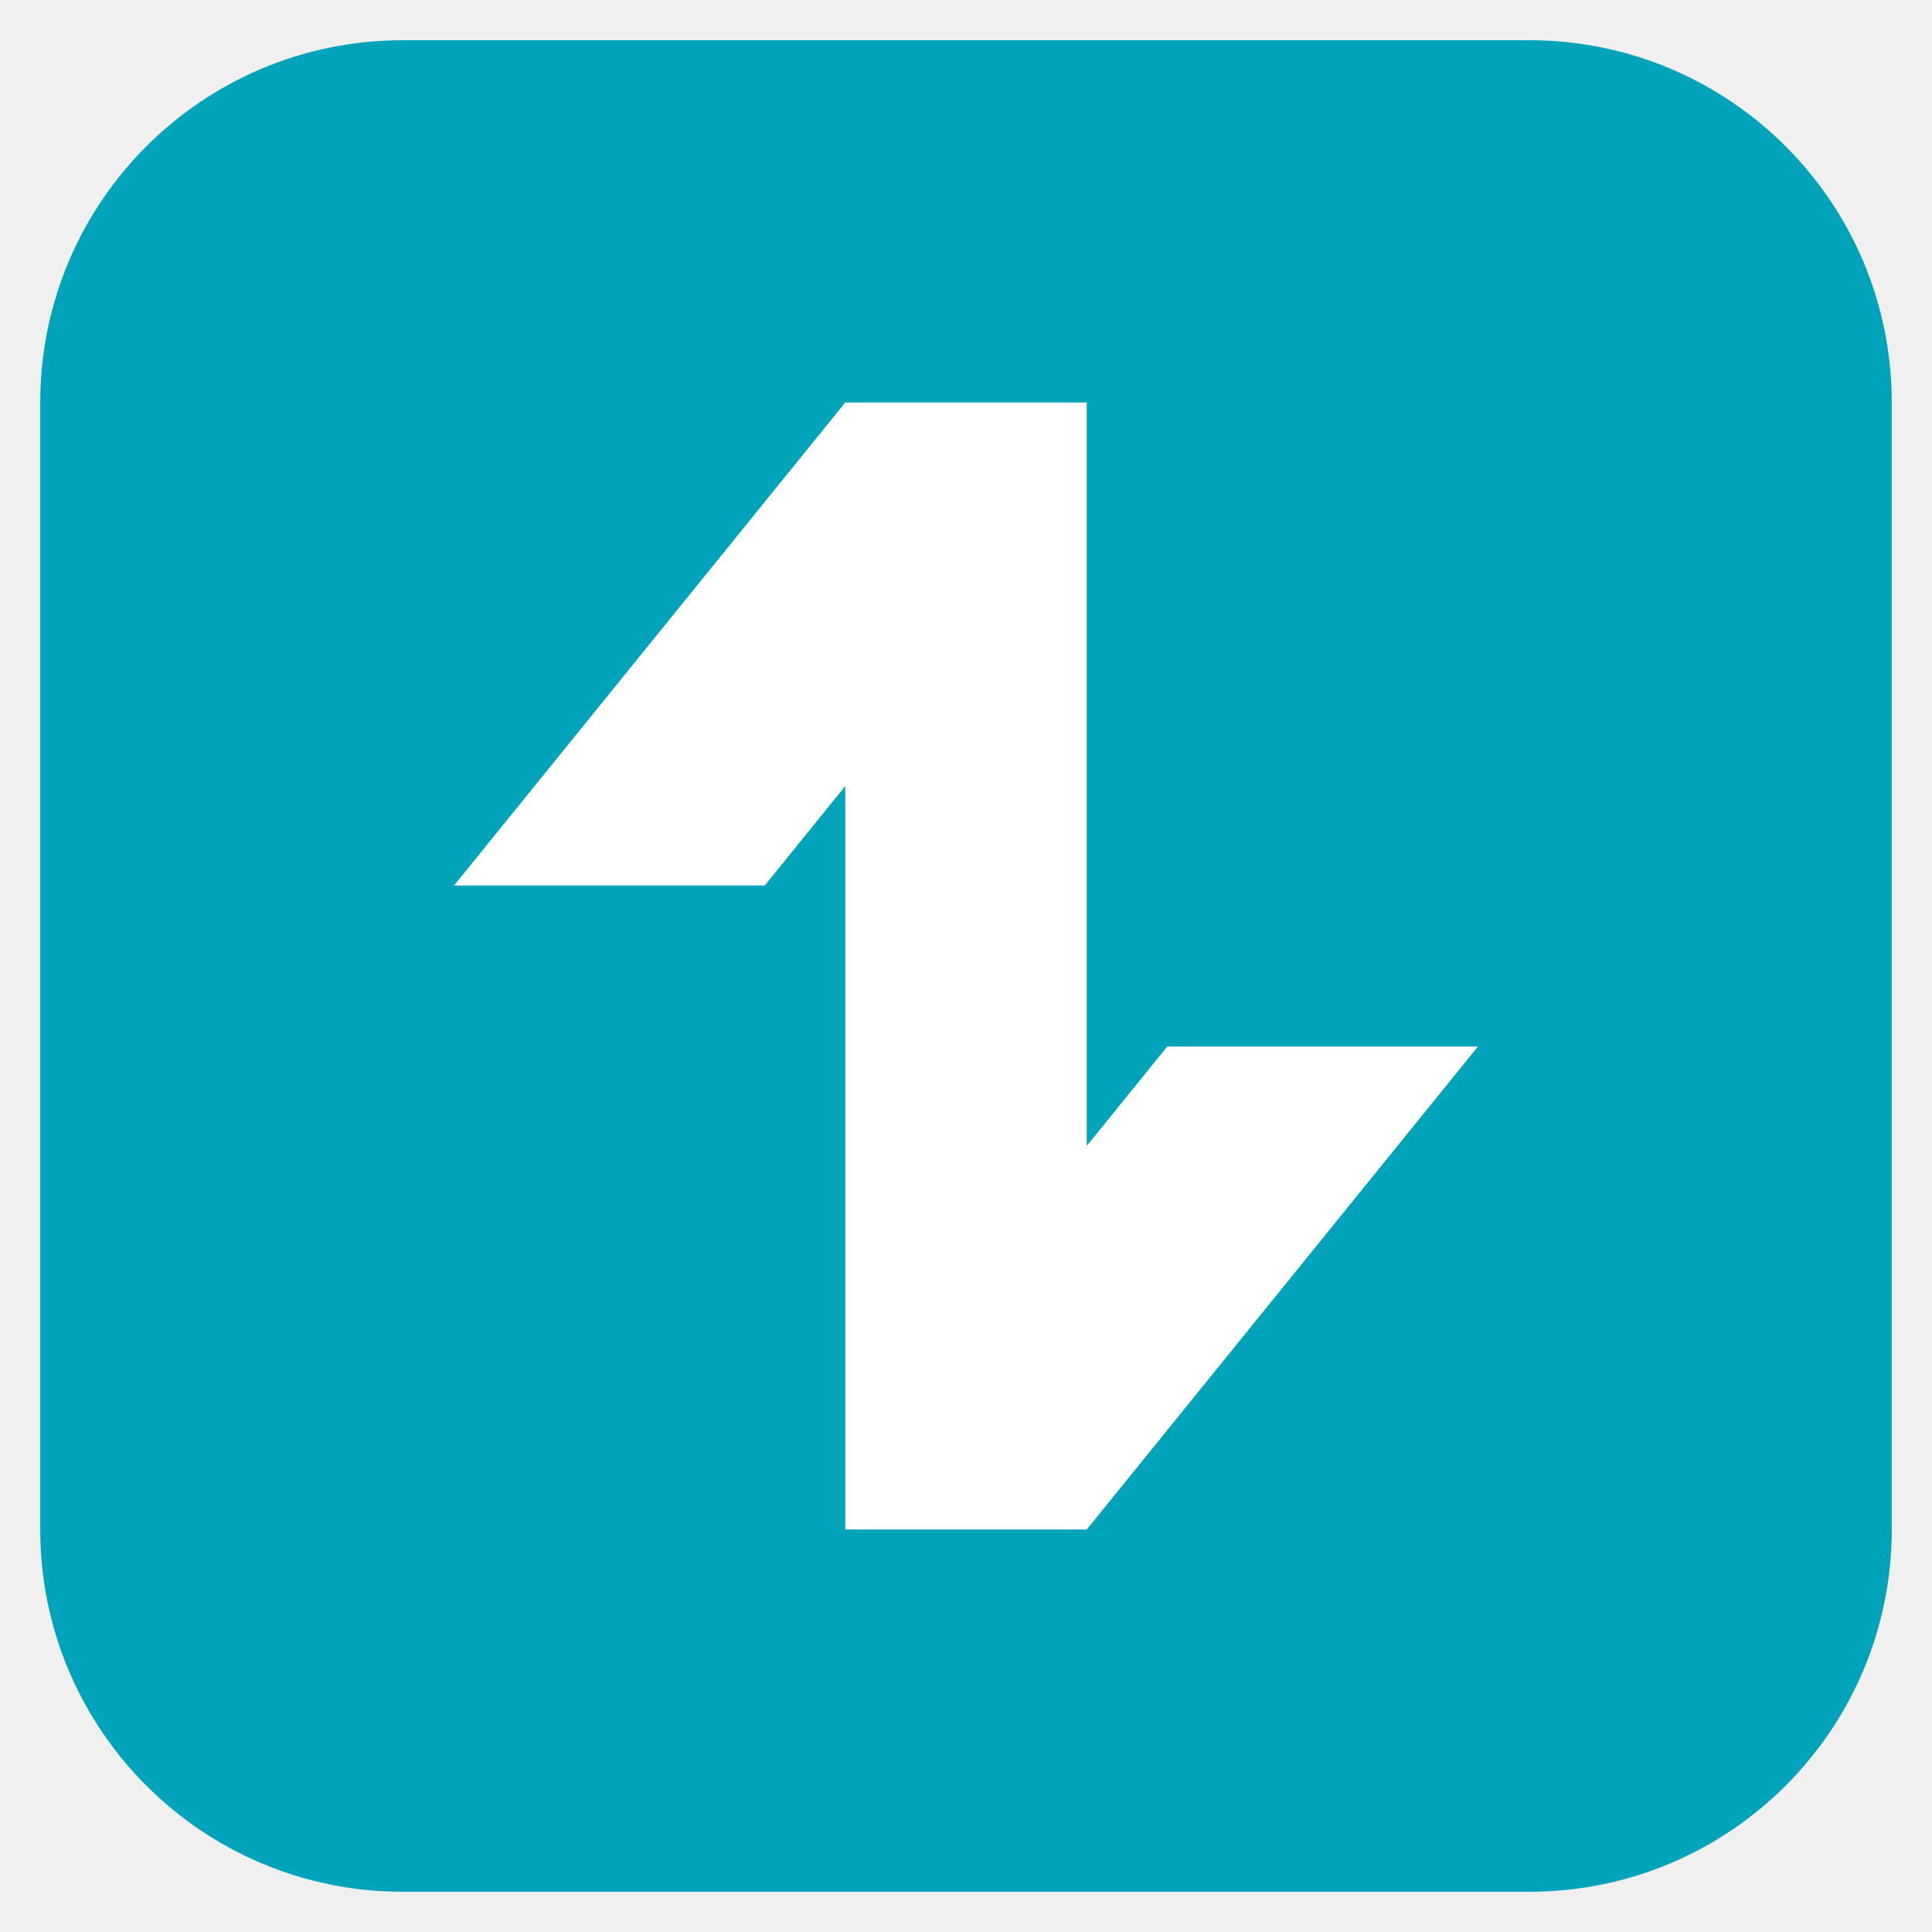
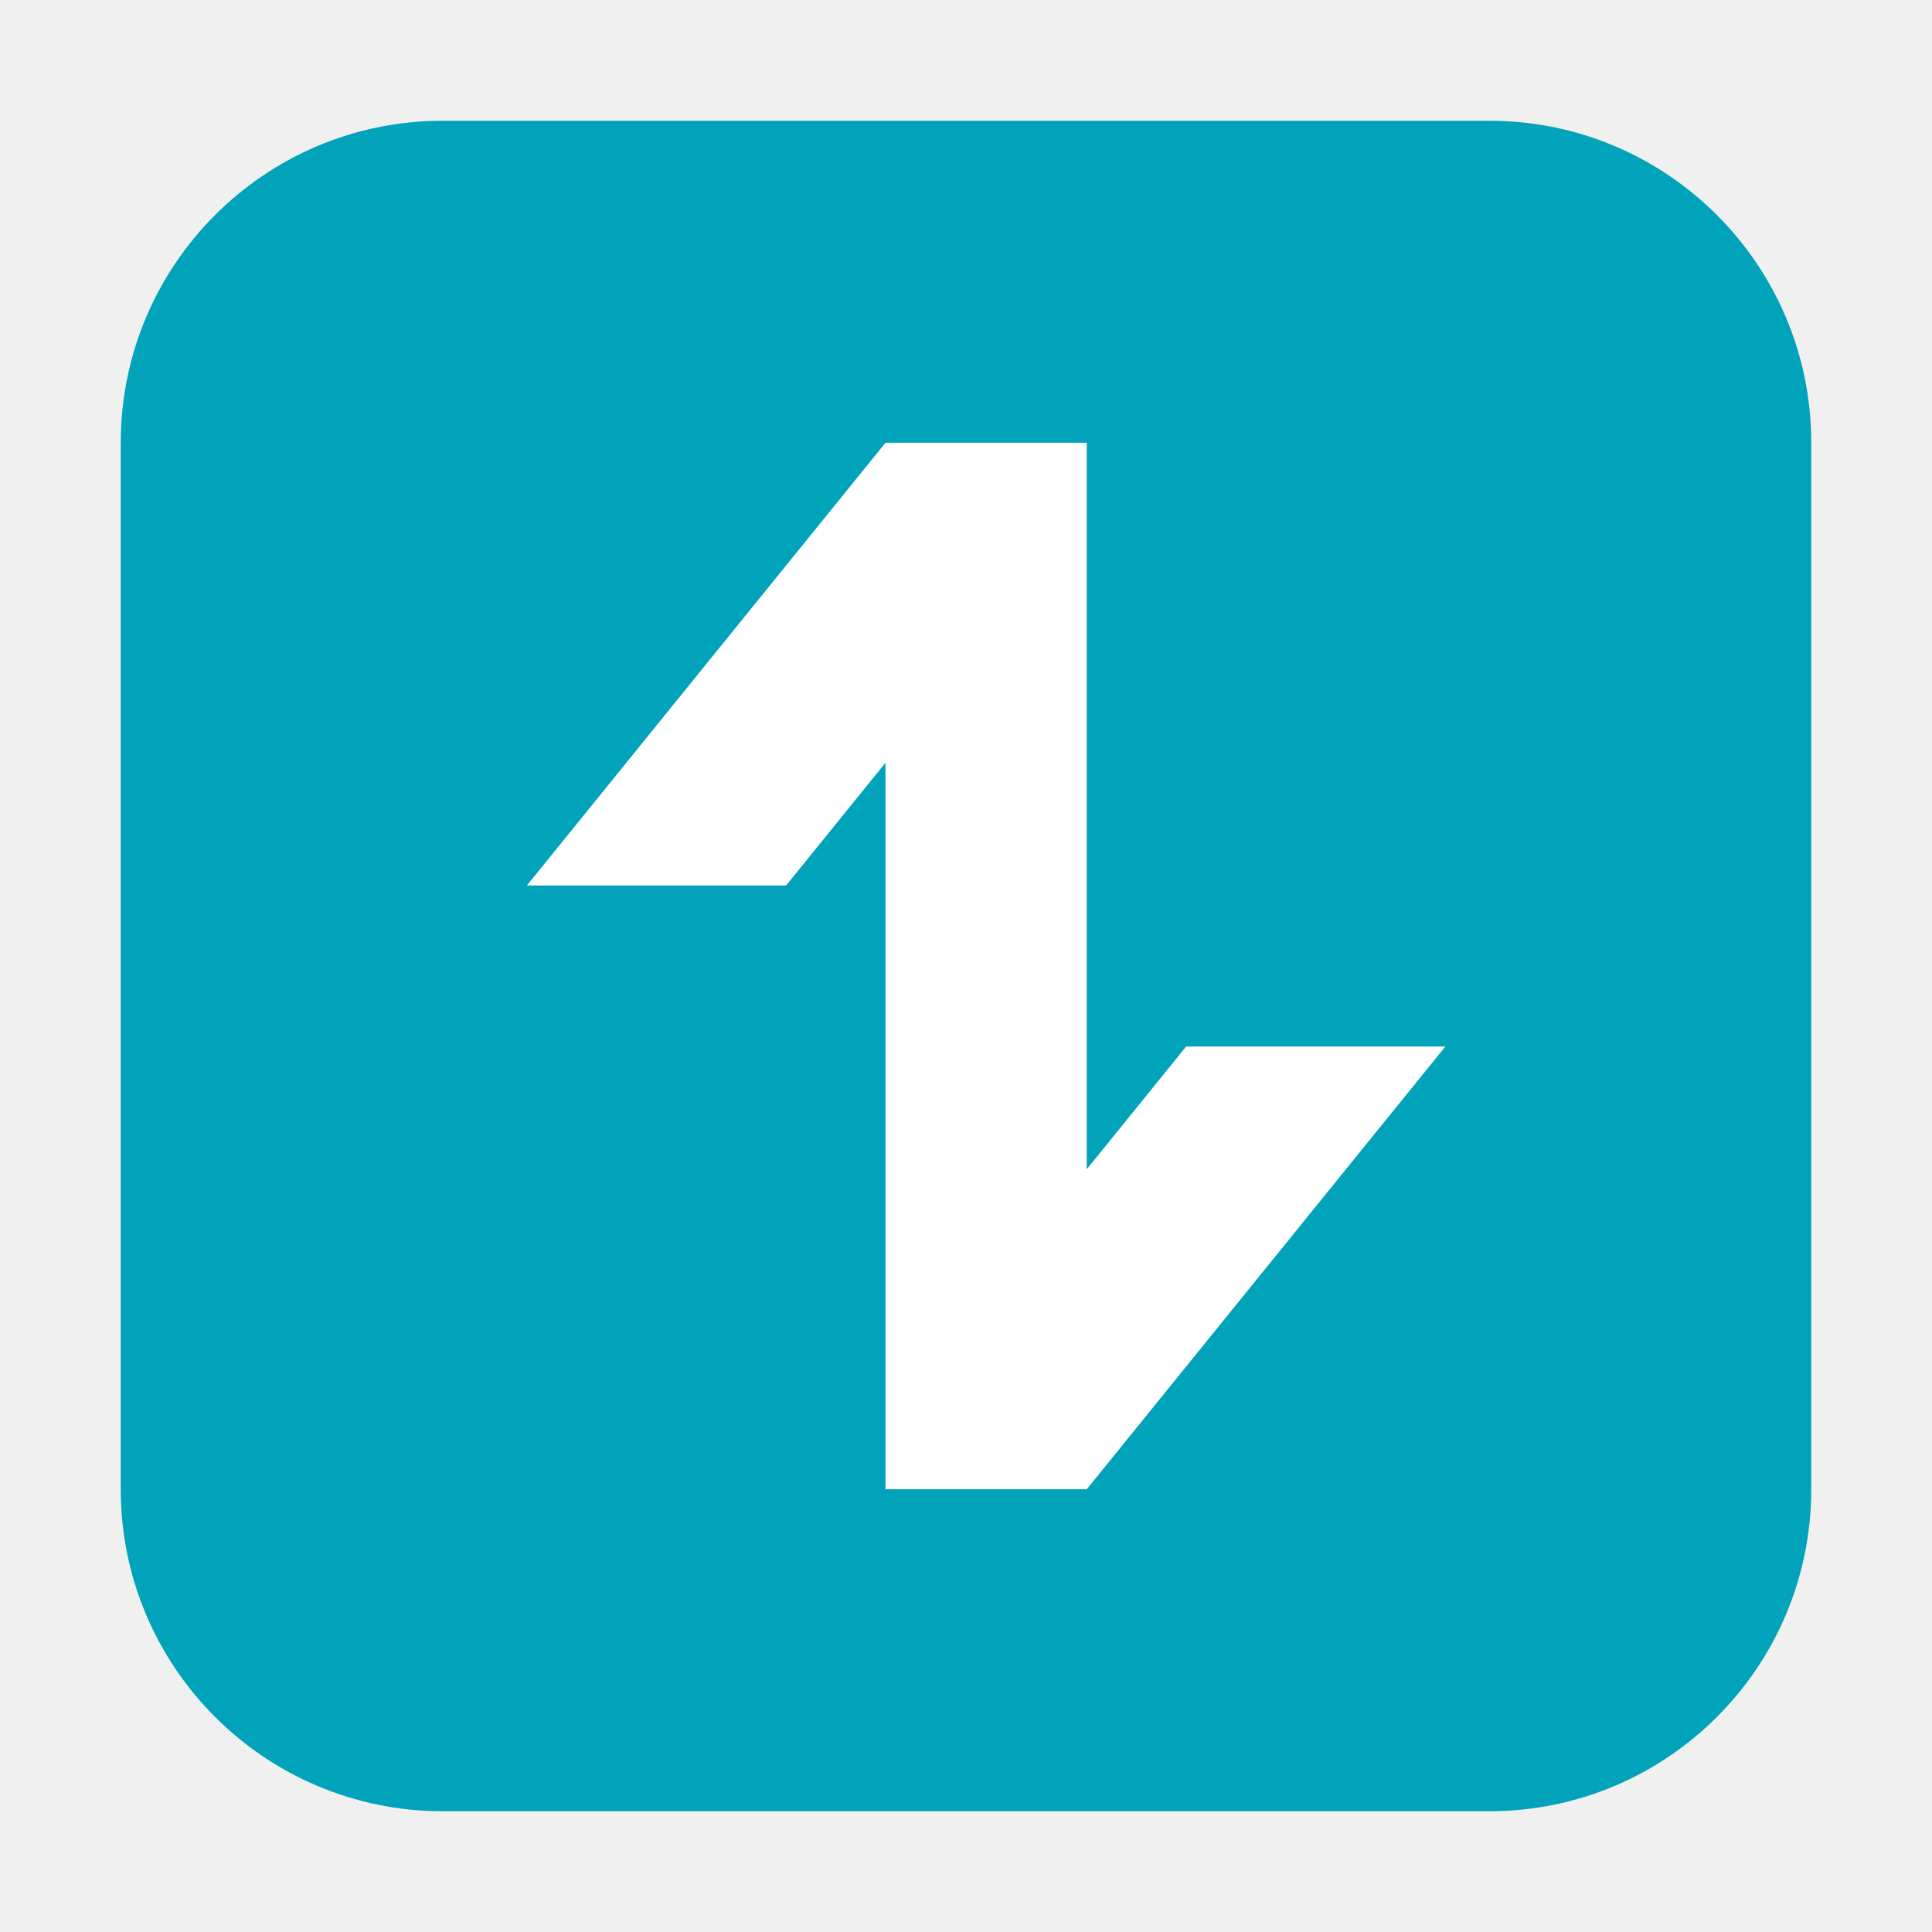
<svg xmlns="http://www.w3.org/2000/svg" viewBox="0 0 48 48">
-   <rect x="1" y="1" width="46" height="46" rx="9" fill="#00A3BA" />
-   <polygon points="21,10 27,10 27,28.47 29,26 36.72,26 27,38 21,38 21,19.53 19,22 11.28,22" fill="#ffffff" />
+   <rect x="3" y="3" width="42" height="42" rx="8" fill="#00A3BA" />
+   <polygon points="22,11 27,11 27,29.05 29.47,26 35.91,26 27,37 22,37 22,18.95 19.53,22 13.09,22" fill="#ffffff" />
</svg>
